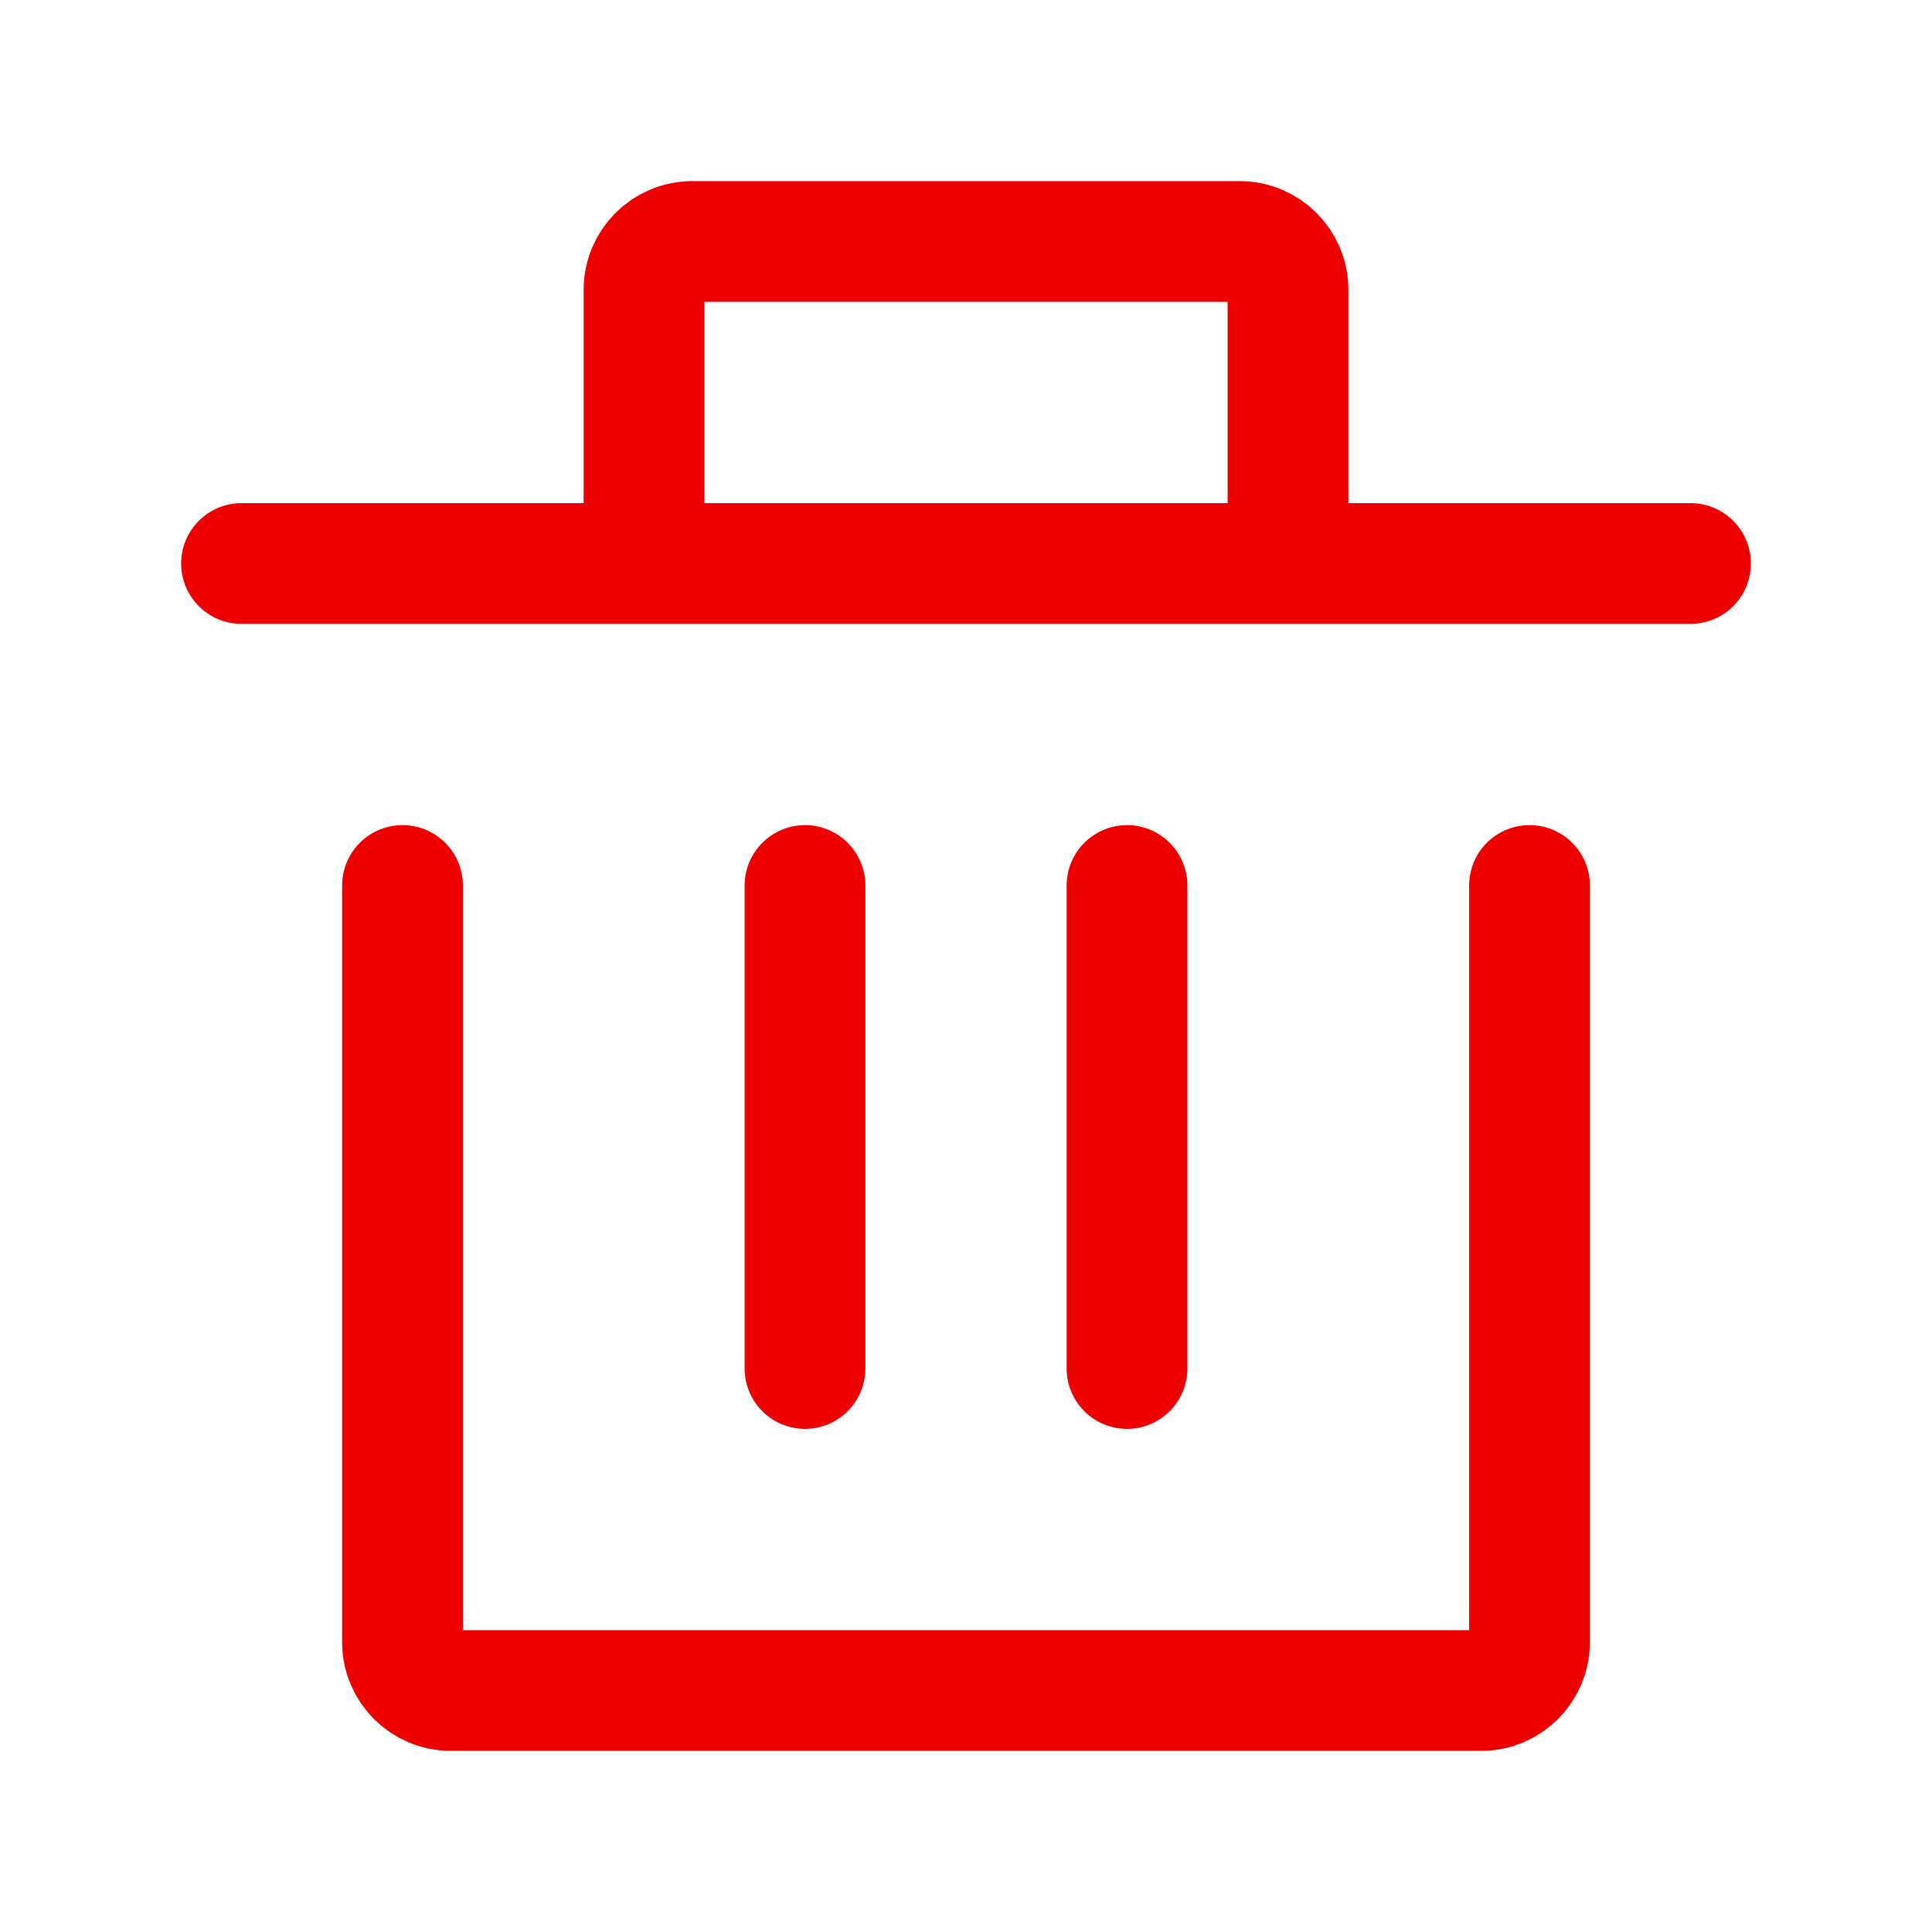
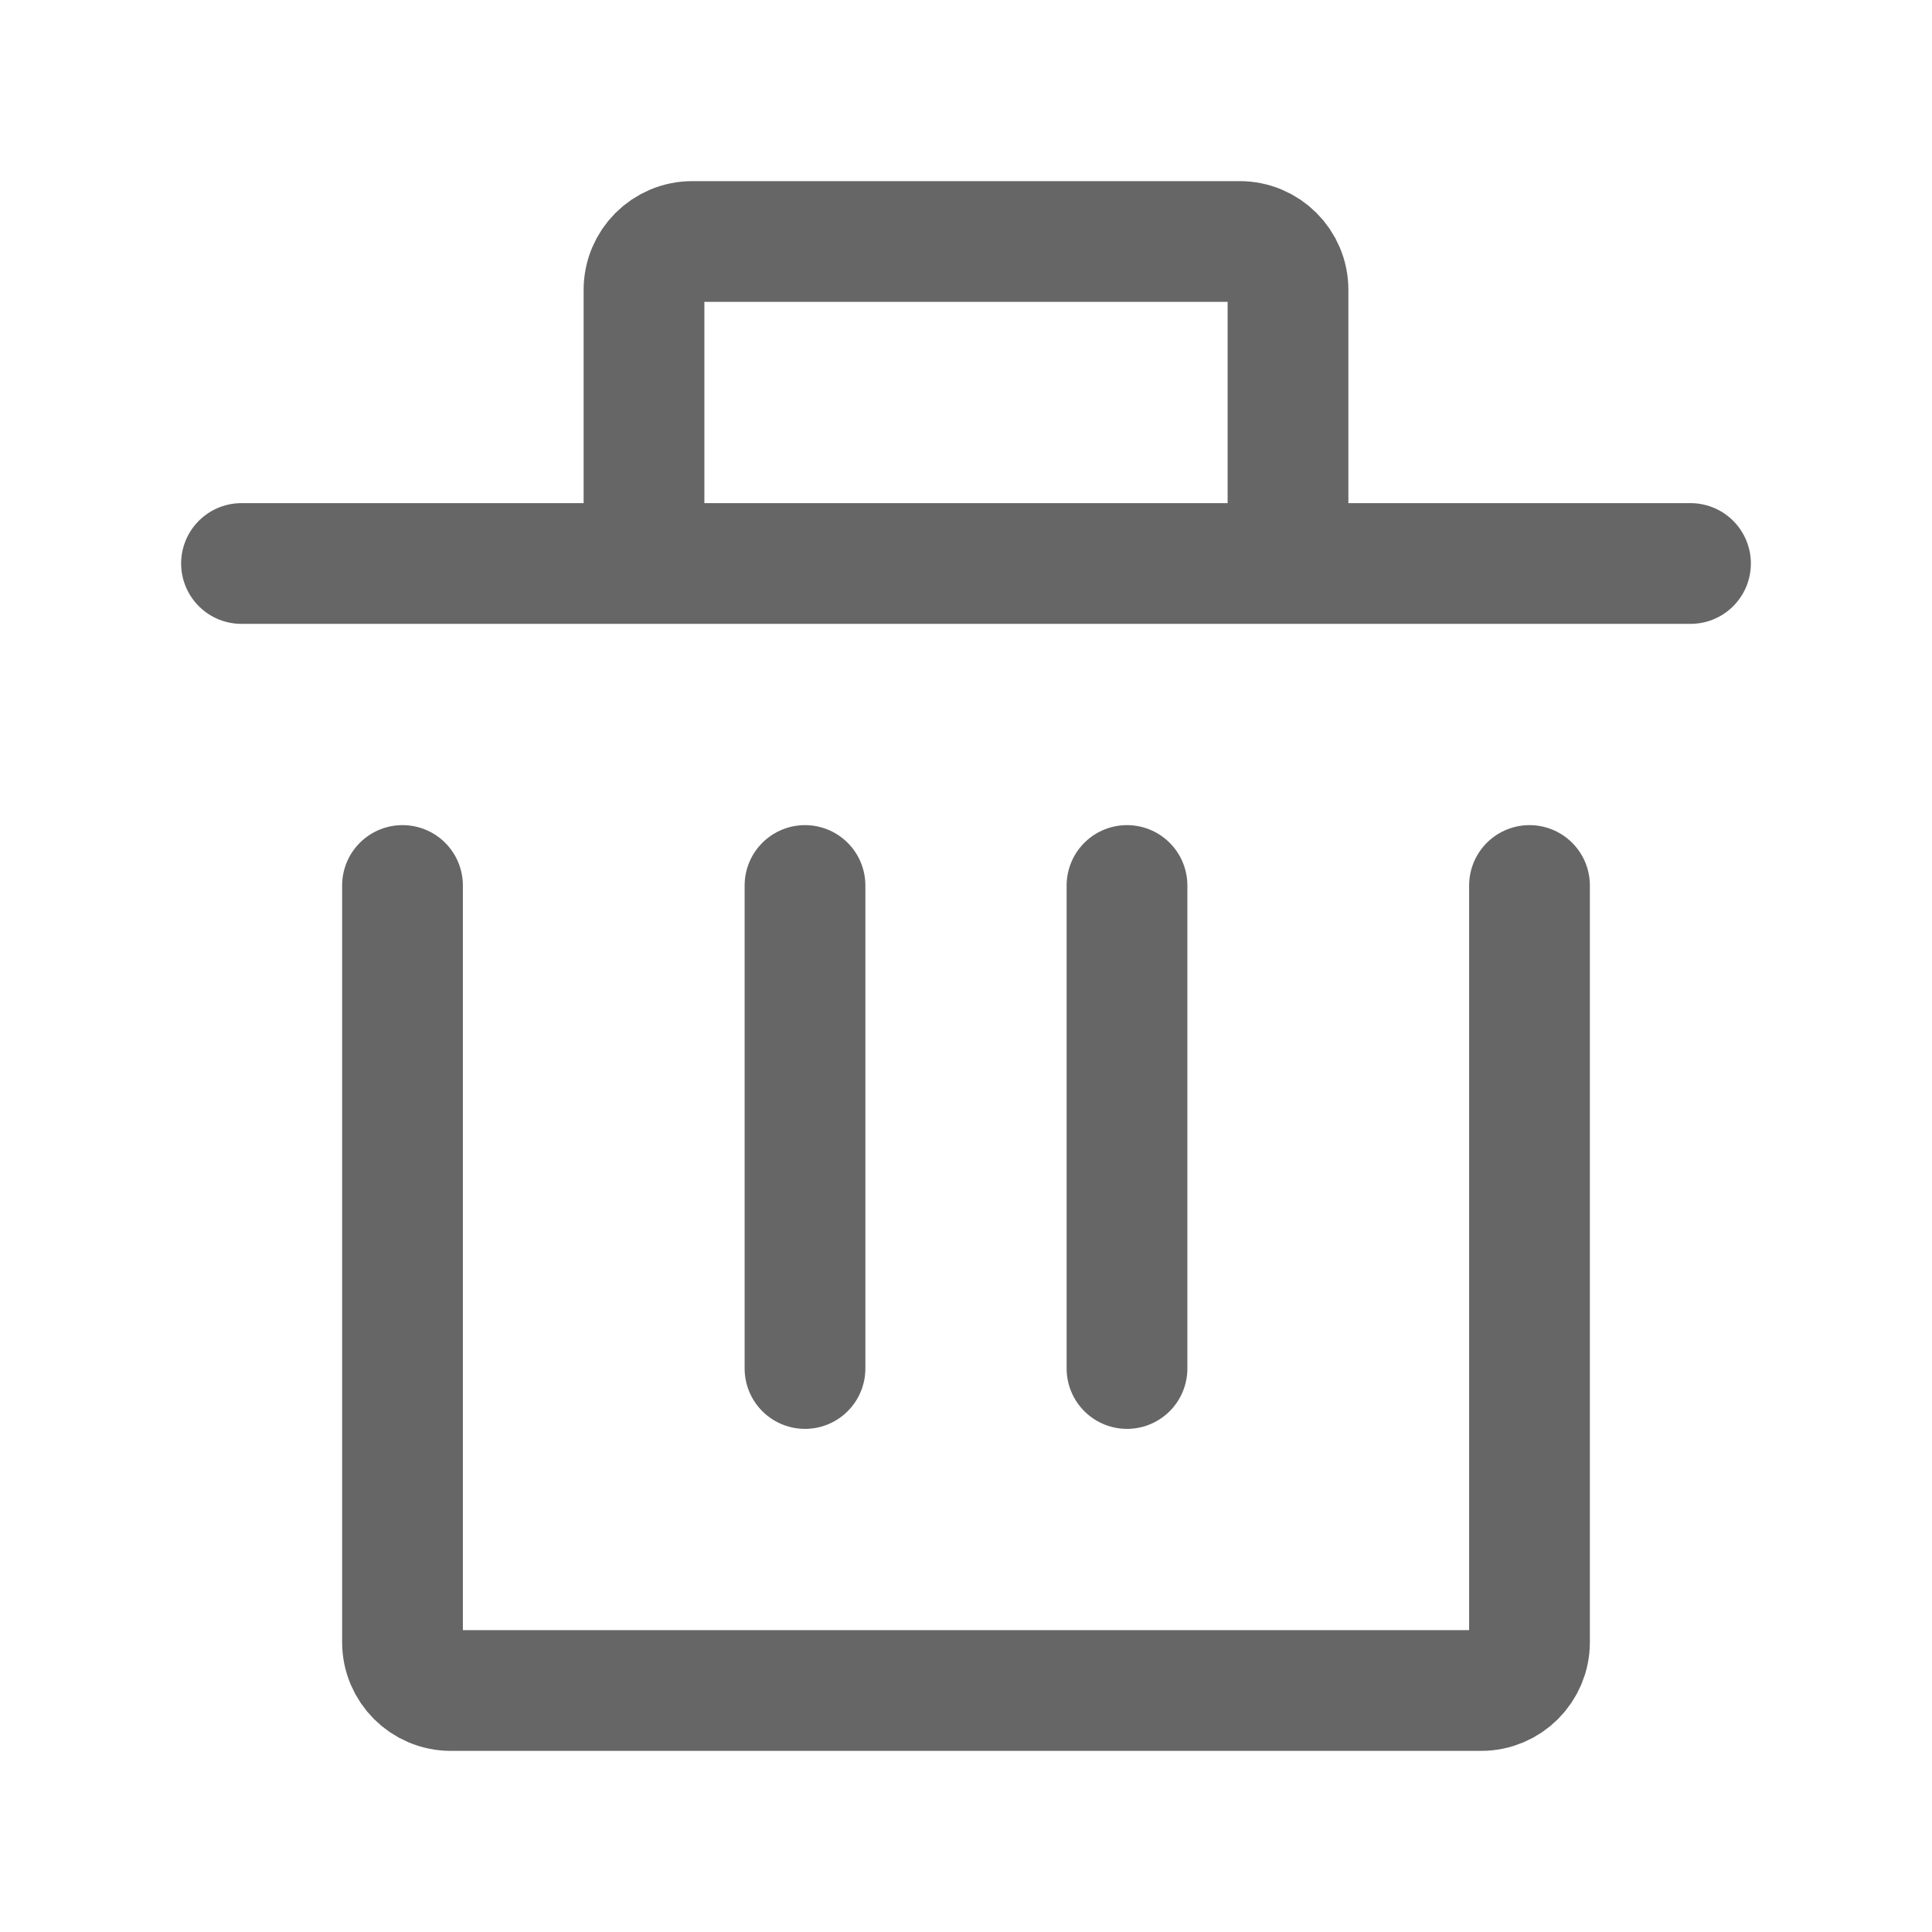
<svg xmlns="http://www.w3.org/2000/svg" width="24" height="24" stroke-width="1.5" viewBox="0 0 24 24" fill="none">
  <style type="text/css">
  .trash{
-     color: #ee0000;
+     color: #666;
  }
</style>
  <g class="trash">
    <path d="M19 11V20.4C19 20.731 18.731 21 18.4 21H5.6C5.269 21 5 20.731 5 20.4V11" stroke="currentColor" stroke-linecap="round" stroke-linejoin="round" />
    <path d="M10 17V11" stroke="currentColor" stroke-linecap="round" stroke-linejoin="round" />
    <path d="M14 17V11" stroke="currentColor" stroke-linecap="round" stroke-linejoin="round" />
    <path d="M21 7L16 7M3 7L8 7M8 7V3.6C8 3.269 8.269 3 8.6 3L15.4 3C15.731 3 16 3.269 16 3.6V7M8 7L16 7" stroke="currentColor" stroke-linecap="round" stroke-linejoin="round" />
  </g>
</svg>
